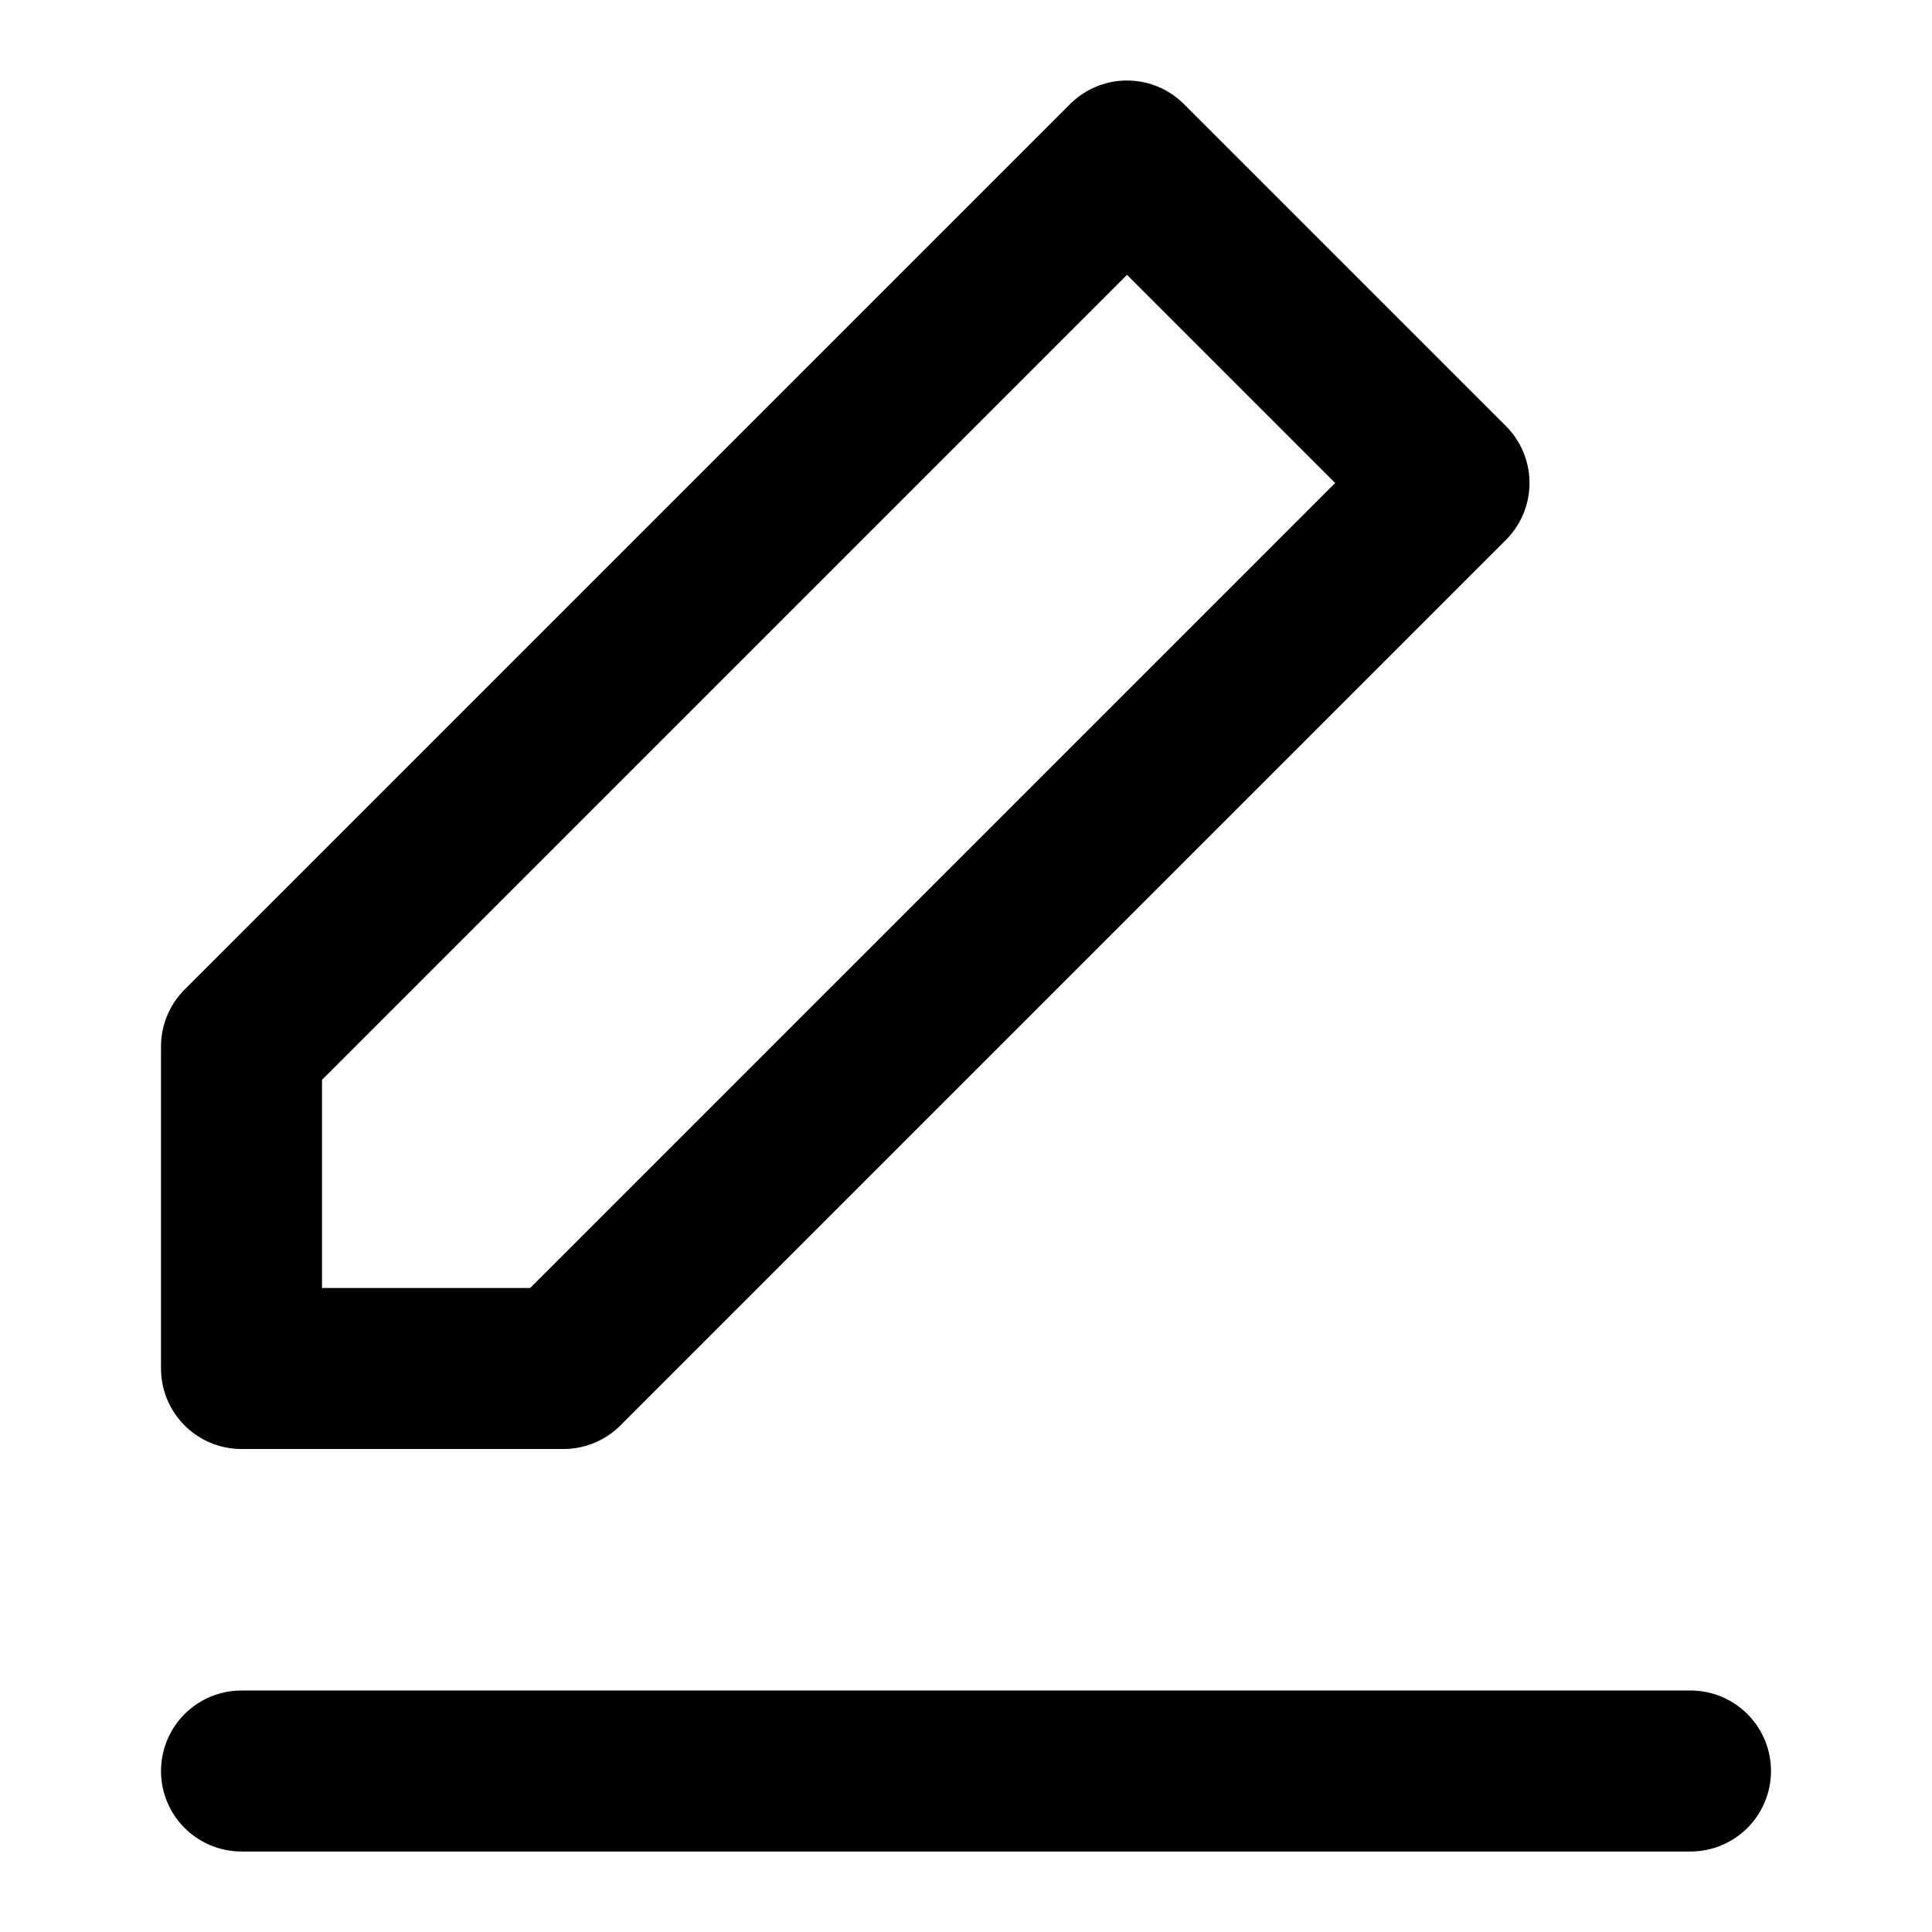
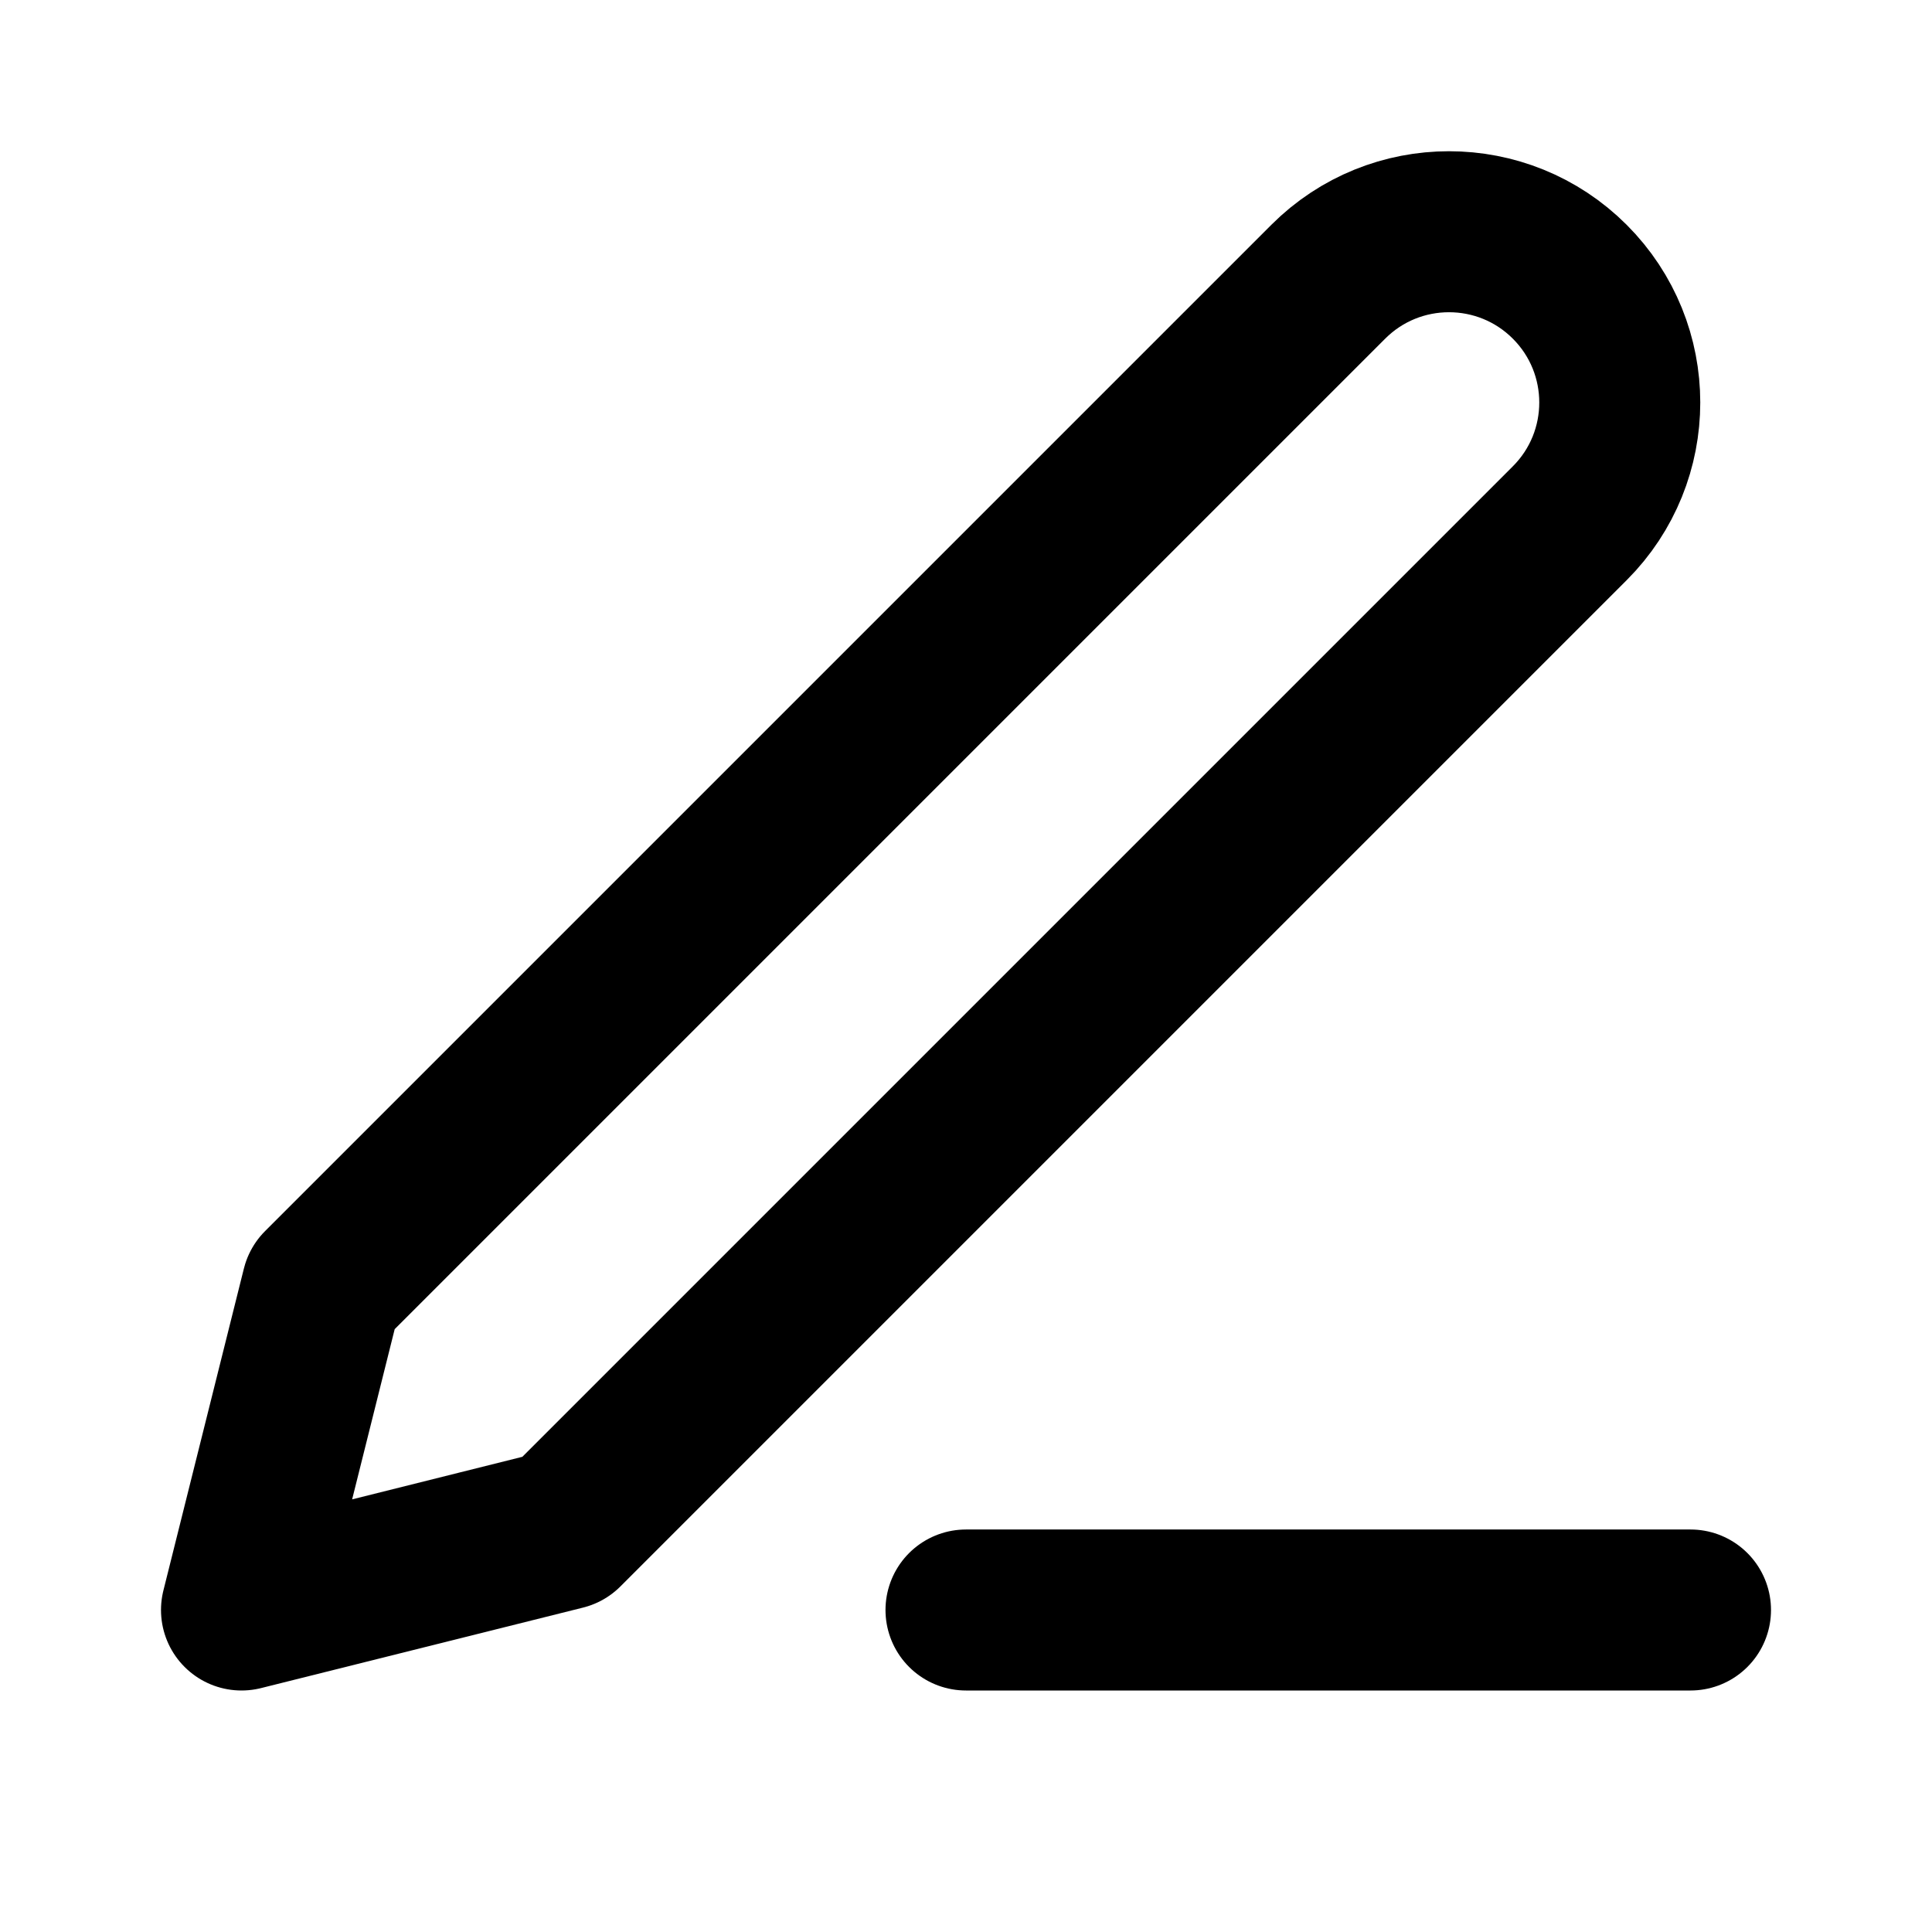
<svg xmlns="http://www.w3.org/2000/svg" width="24" height="24" viewBox="0 0 24 24" fill="none" stroke="currentColor" stroke-width="2" stroke-linecap="round" stroke-linejoin="round">
-   <polygon points="14 2 18 6 7 17 3 17 3 13 14 2" />
-   <line x1="3" y1="22" x2="21" y2="22" />
+   <path d="M12 20h9" />
+   <path d="M16.5 3.5a2.121 2.121 0 0 1 3 3L7 19l-4 1 1-4L16.5 3.5z" />
</svg>
